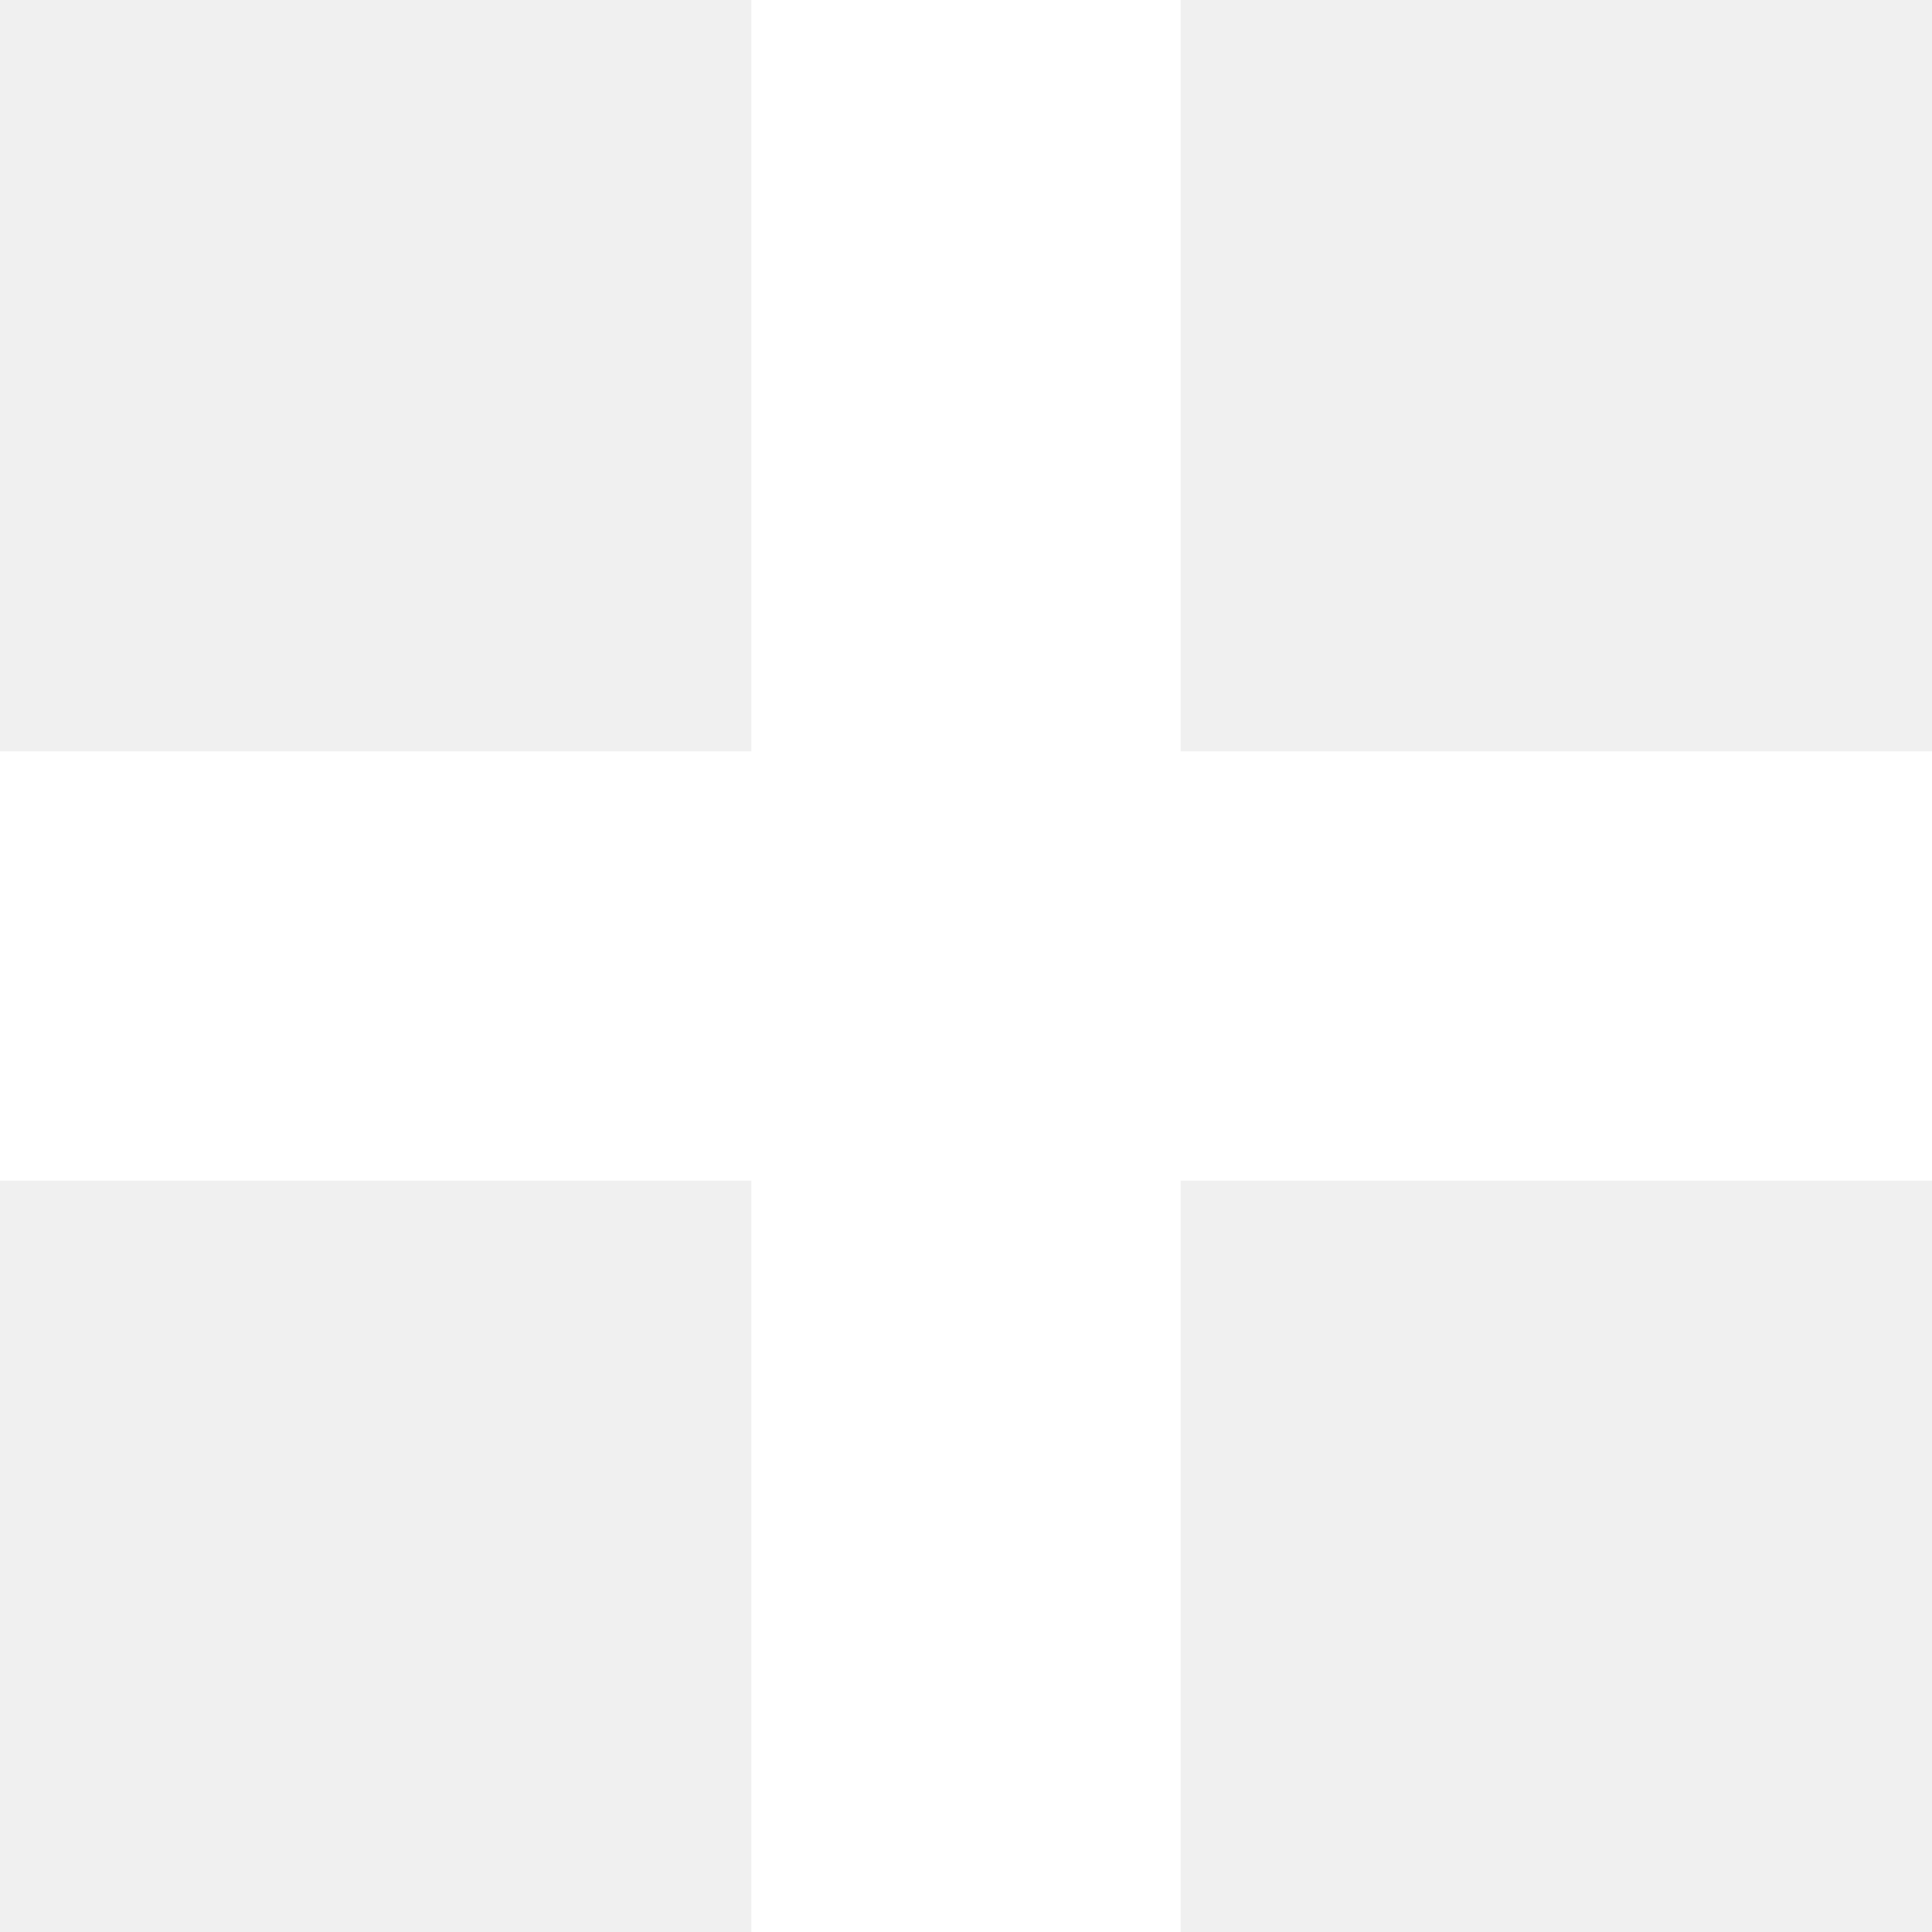
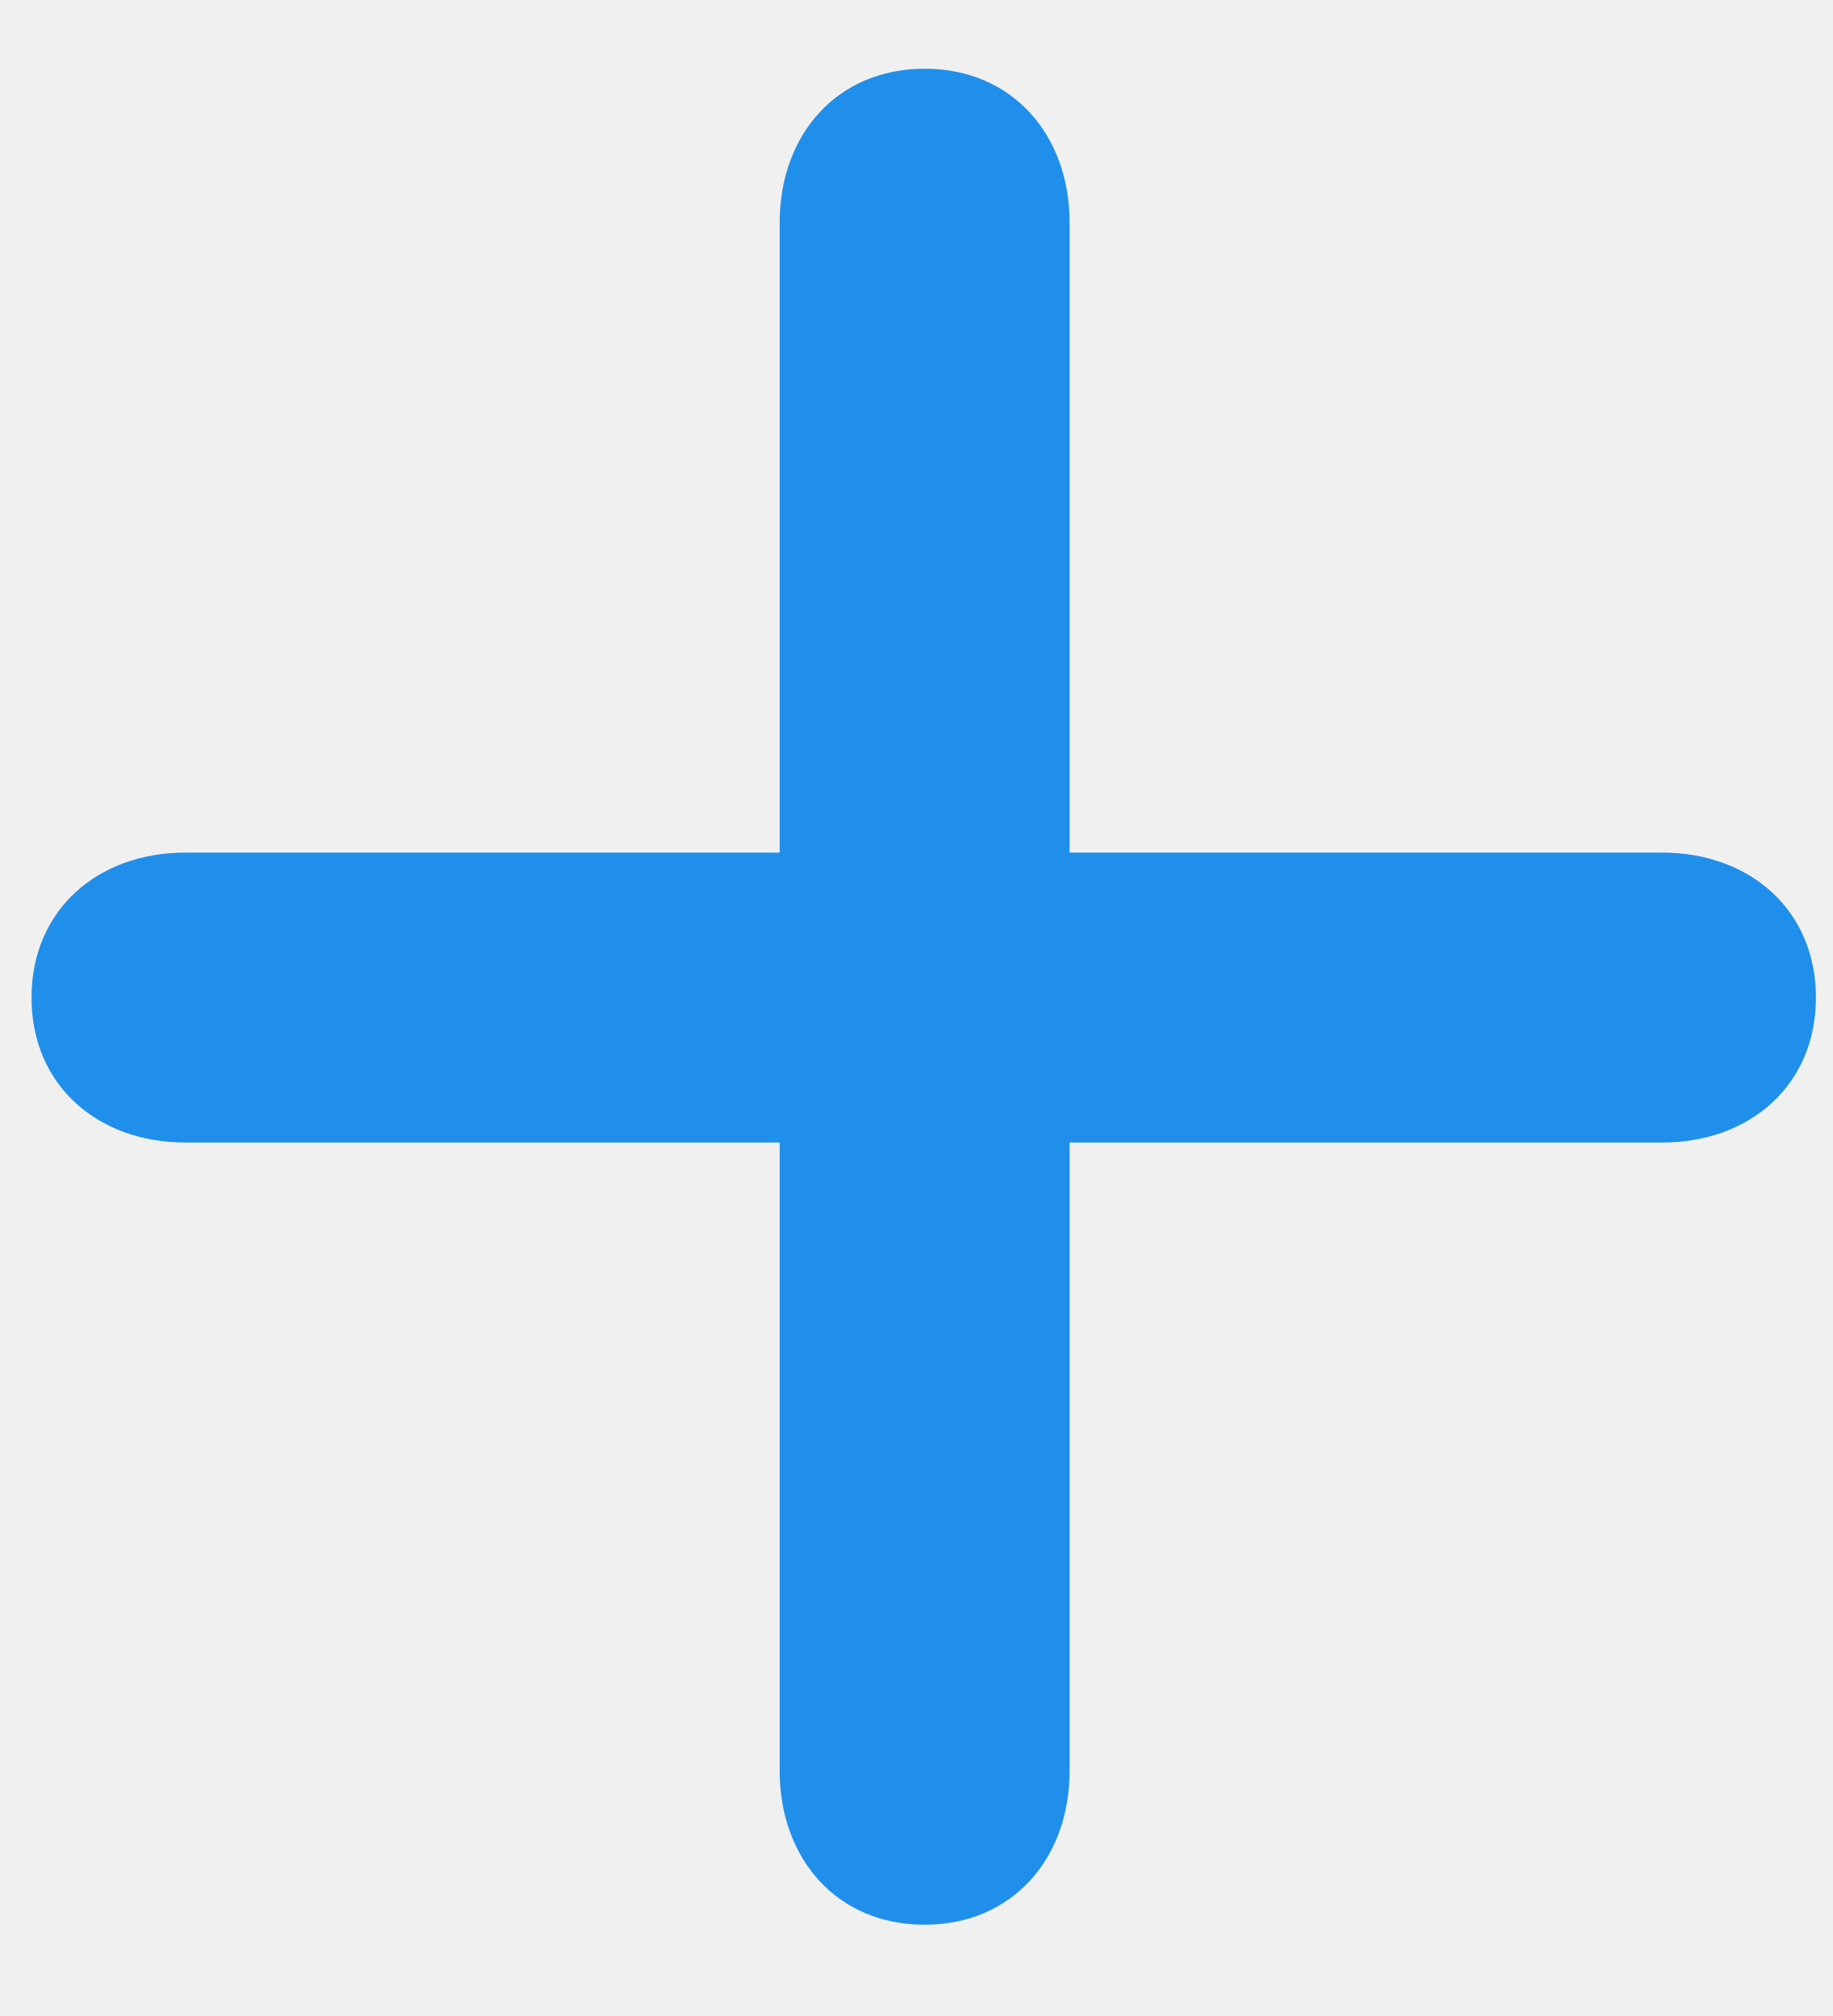
- <svg xmlns="http://www.w3.org/2000/svg" version="1.1" id="Layer_1" x="0px" y="0px" viewBox="0 0 18 18" style="enable-background:new 0 0 18 18;" xml:space="preserve">
-   <style type="text/css">
- 	.st0{fill:#FFFFFF;}
- </style>
-   <polygon class="st0" points="18,7 11,7 11,0 7,0 7,7 0,7 0,11 7,11 7,18 11,18 11,11 18,11 " />
+ <svg xmlns="http://www.w3.org/2000/svg" width="10" height="11" viewBox="0 0 10 11" fill="none">
+   <path d="M5.045 10.502C5.523 10.502 5.836 10.141 5.836 9.662V6.234H9.068C9.547 6.234 9.908 5.922 9.908 5.443C9.908 4.965 9.547 4.652 9.068 4.652H5.836V1.215C5.836 0.736 5.523 0.375 5.045 0.375C4.566 0.375 4.254 0.736 4.254 1.215V4.652H1.012C0.533 4.652 0.172 4.965 0.172 5.443C0.172 5.922 0.533 6.234 1.012 6.234H4.254V9.662C4.254 10.141 4.566 10.502 5.045 10.502Z" fill="#1F8FEB" />
</svg>
